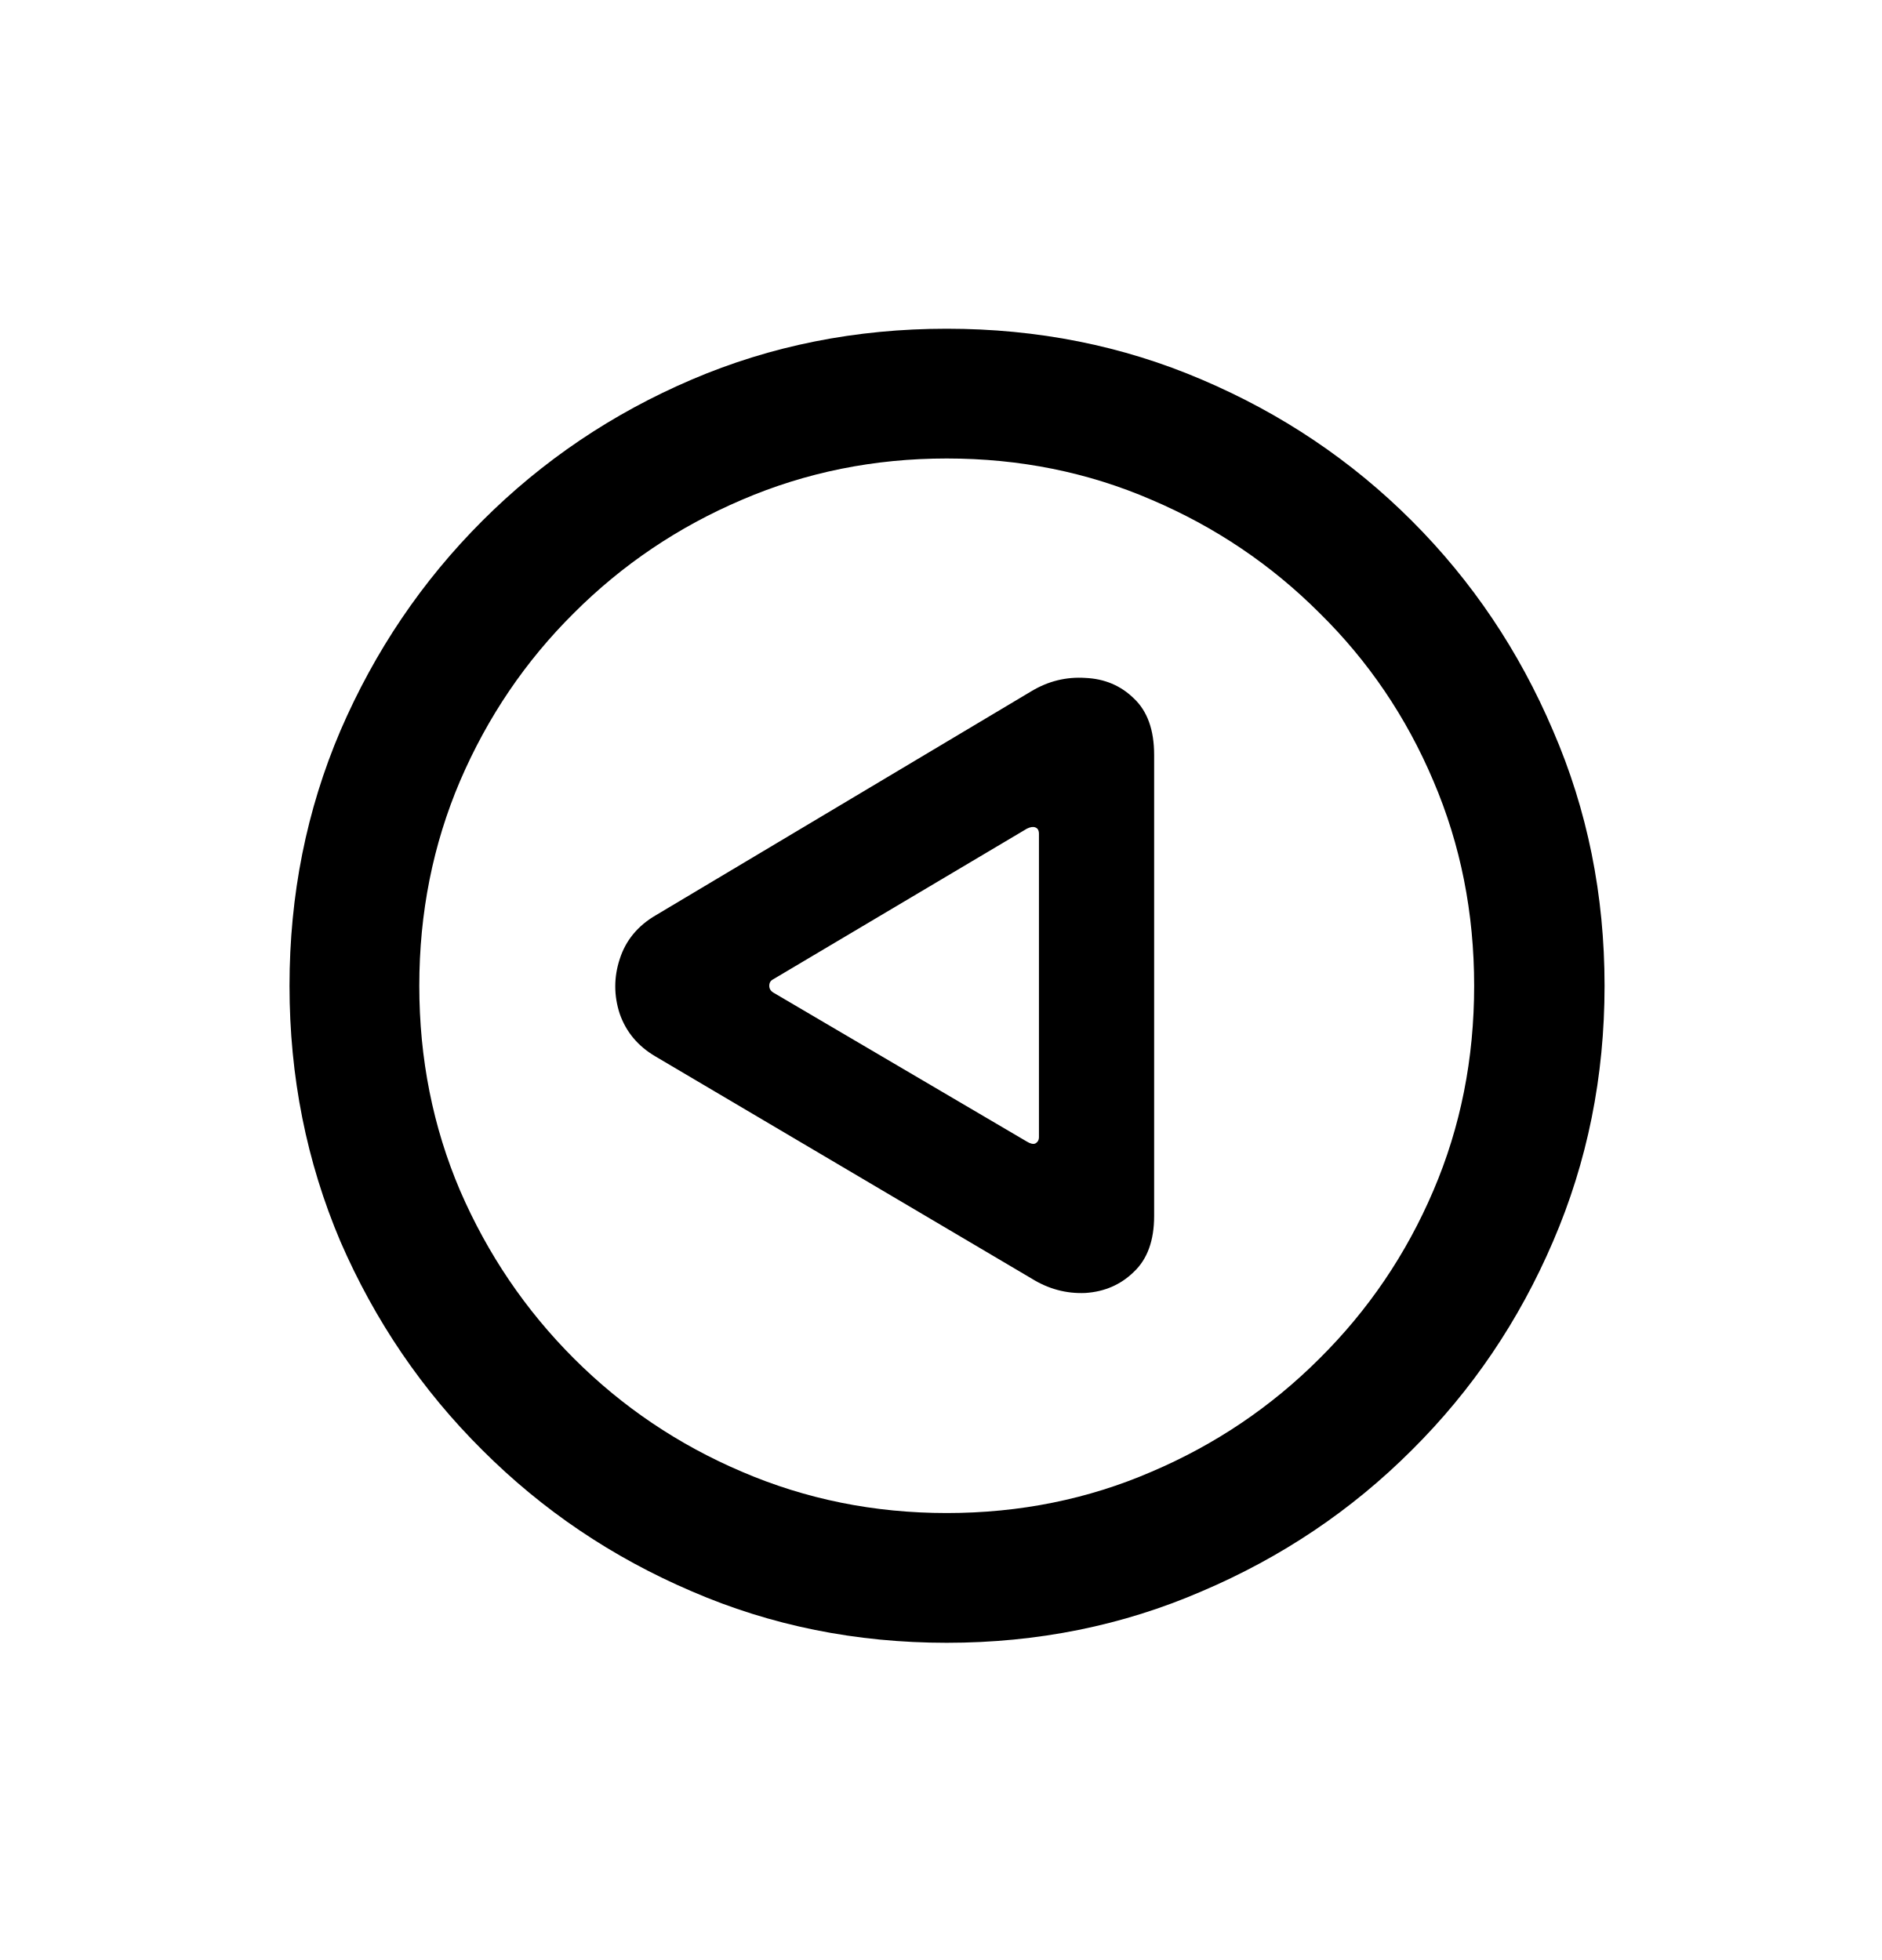
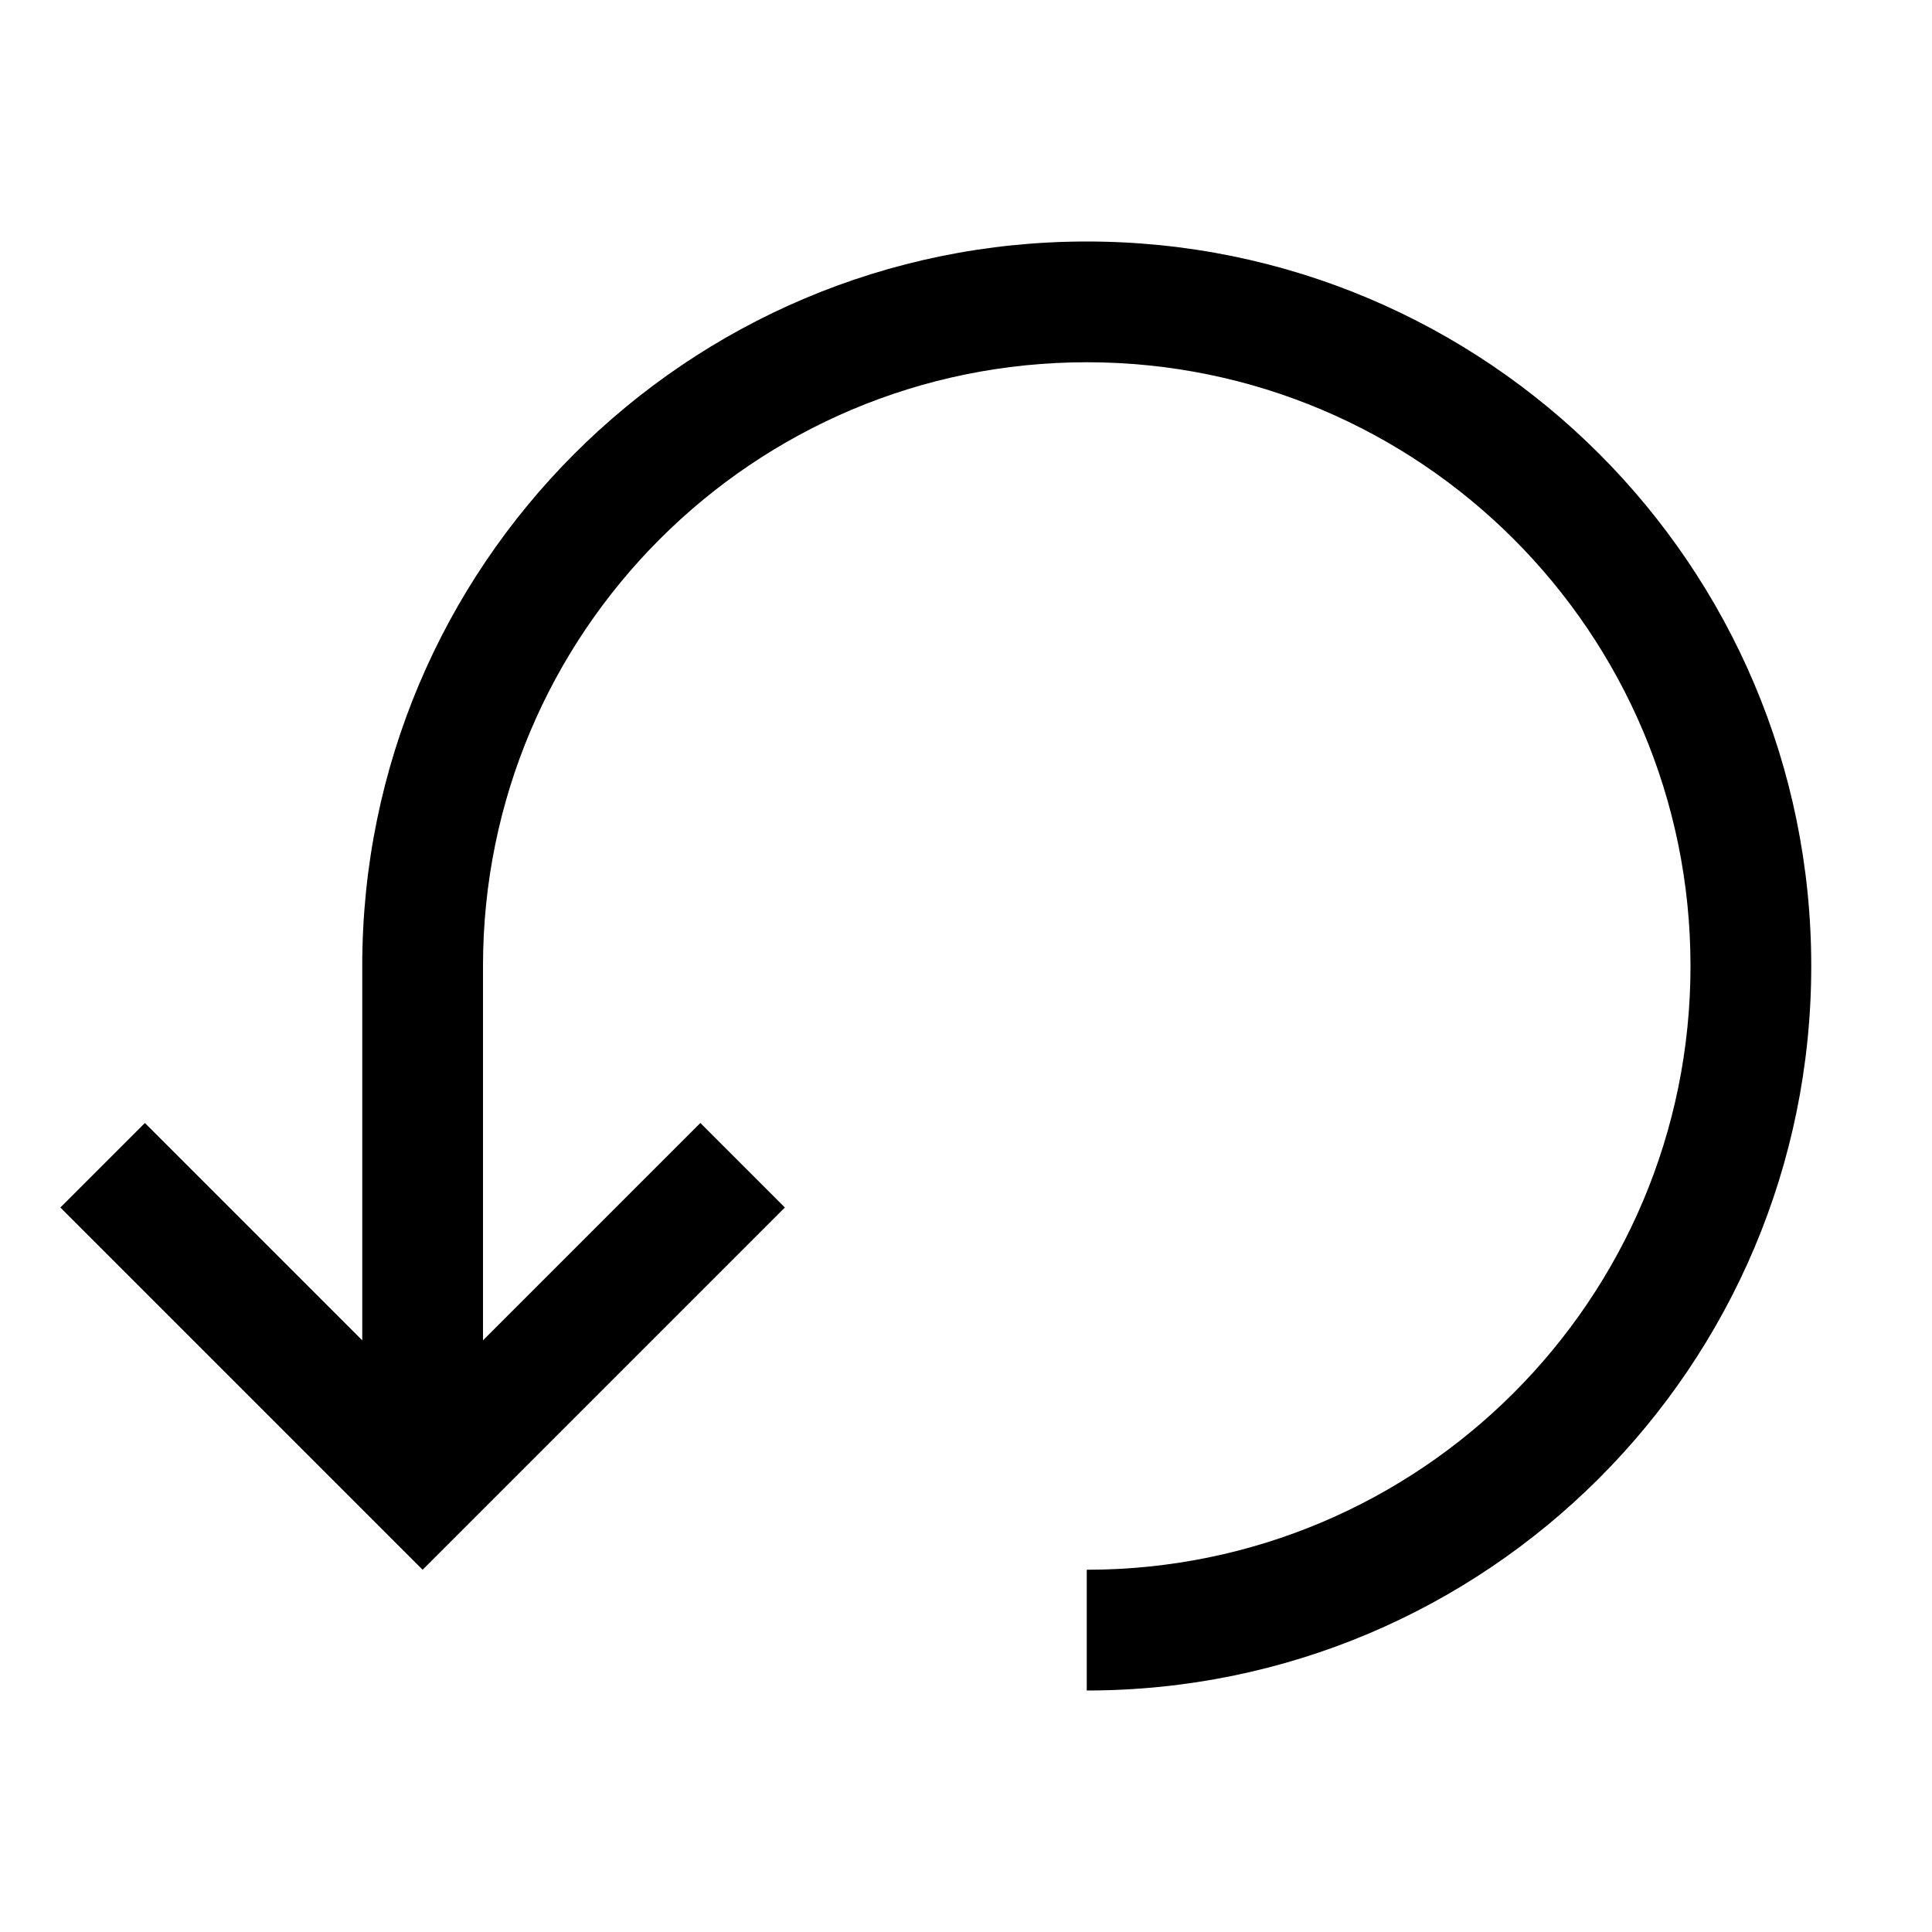
- <svg xmlns="http://www.w3.org/2000/svg" width="24" height="25" viewBox="0 0 24 25" fill="none">
-   <path d="M12.073 20.954C10.916 20.954 9.831 20.735 8.82 20.297C7.808 19.864 6.919 19.264 6.151 18.496C5.383 17.733 4.78 16.846 4.341 15.835C3.909 14.818 3.692 13.731 3.692 12.574C3.692 11.416 3.909 10.332 4.341 9.32C4.78 8.303 5.383 7.411 6.151 6.643C6.919 5.875 7.808 5.275 8.82 4.842C9.831 4.409 10.916 4.193 12.073 4.193C13.23 4.193 14.315 4.409 15.326 4.842C16.343 5.275 17.236 5.875 18.004 6.643C18.772 7.411 19.372 8.303 19.805 9.32C20.243 10.332 20.462 11.416 20.462 12.574C20.462 13.731 20.243 14.818 19.805 15.835C19.372 16.846 18.772 17.733 18.004 18.496C17.236 19.264 16.343 19.864 15.326 20.297C14.315 20.735 13.23 20.954 12.073 20.954ZM12.073 19.299C13.003 19.299 13.874 19.123 14.685 18.772C15.497 18.426 16.211 17.944 16.827 17.328C17.449 16.711 17.933 15.997 18.279 15.186C18.626 14.375 18.799 13.504 18.799 12.574C18.799 11.643 18.626 10.773 18.279 9.961C17.933 9.144 17.449 8.431 16.827 7.819C16.211 7.203 15.497 6.721 14.685 6.375C13.874 6.024 13.003 5.848 12.073 5.848C11.148 5.848 10.277 6.024 9.461 6.375C8.649 6.721 7.935 7.203 7.319 7.819C6.702 8.431 6.218 9.144 5.867 9.961C5.521 10.773 5.347 11.643 5.347 12.574C5.347 13.504 5.521 14.375 5.867 15.186C6.218 15.997 6.702 16.711 7.319 17.328C7.935 17.944 8.649 18.426 9.461 18.772C10.277 19.123 11.148 19.299 12.073 19.299ZM8.365 11.673L13.152 8.817C13.368 8.687 13.598 8.631 13.842 8.647C14.085 8.658 14.291 8.744 14.458 8.907C14.631 9.069 14.718 9.309 14.718 9.629V15.51C14.718 15.824 14.631 16.062 14.458 16.224C14.291 16.387 14.085 16.476 13.842 16.492C13.598 16.503 13.368 16.441 13.152 16.306L8.357 13.474C8.136 13.344 7.984 13.163 7.903 12.931C7.827 12.698 7.827 12.465 7.903 12.233C7.979 11.995 8.133 11.808 8.365 11.673ZM9.858 12.492C9.826 12.509 9.81 12.536 9.81 12.574C9.81 12.611 9.828 12.641 9.866 12.663L13.095 14.561C13.139 14.588 13.174 14.596 13.201 14.586C13.233 14.569 13.249 14.542 13.249 14.505V10.635C13.249 10.591 13.233 10.564 13.201 10.553C13.174 10.543 13.139 10.548 13.095 10.57L9.858 12.492Z" fill="currentColor" />
+ <svg xmlns="http://www.w3.org/2000/svg" viewBox="0 0 32 32" fill="none">
+   <path d="M18,28A12,12,0,1,0,6,16v6.2L2.4,18.6,1,20l6,6,6-6-1.4-1.4L8,22.2V16H8A10,10,0,1,1,18,26Z" fill="currentColor" />
</svg>
